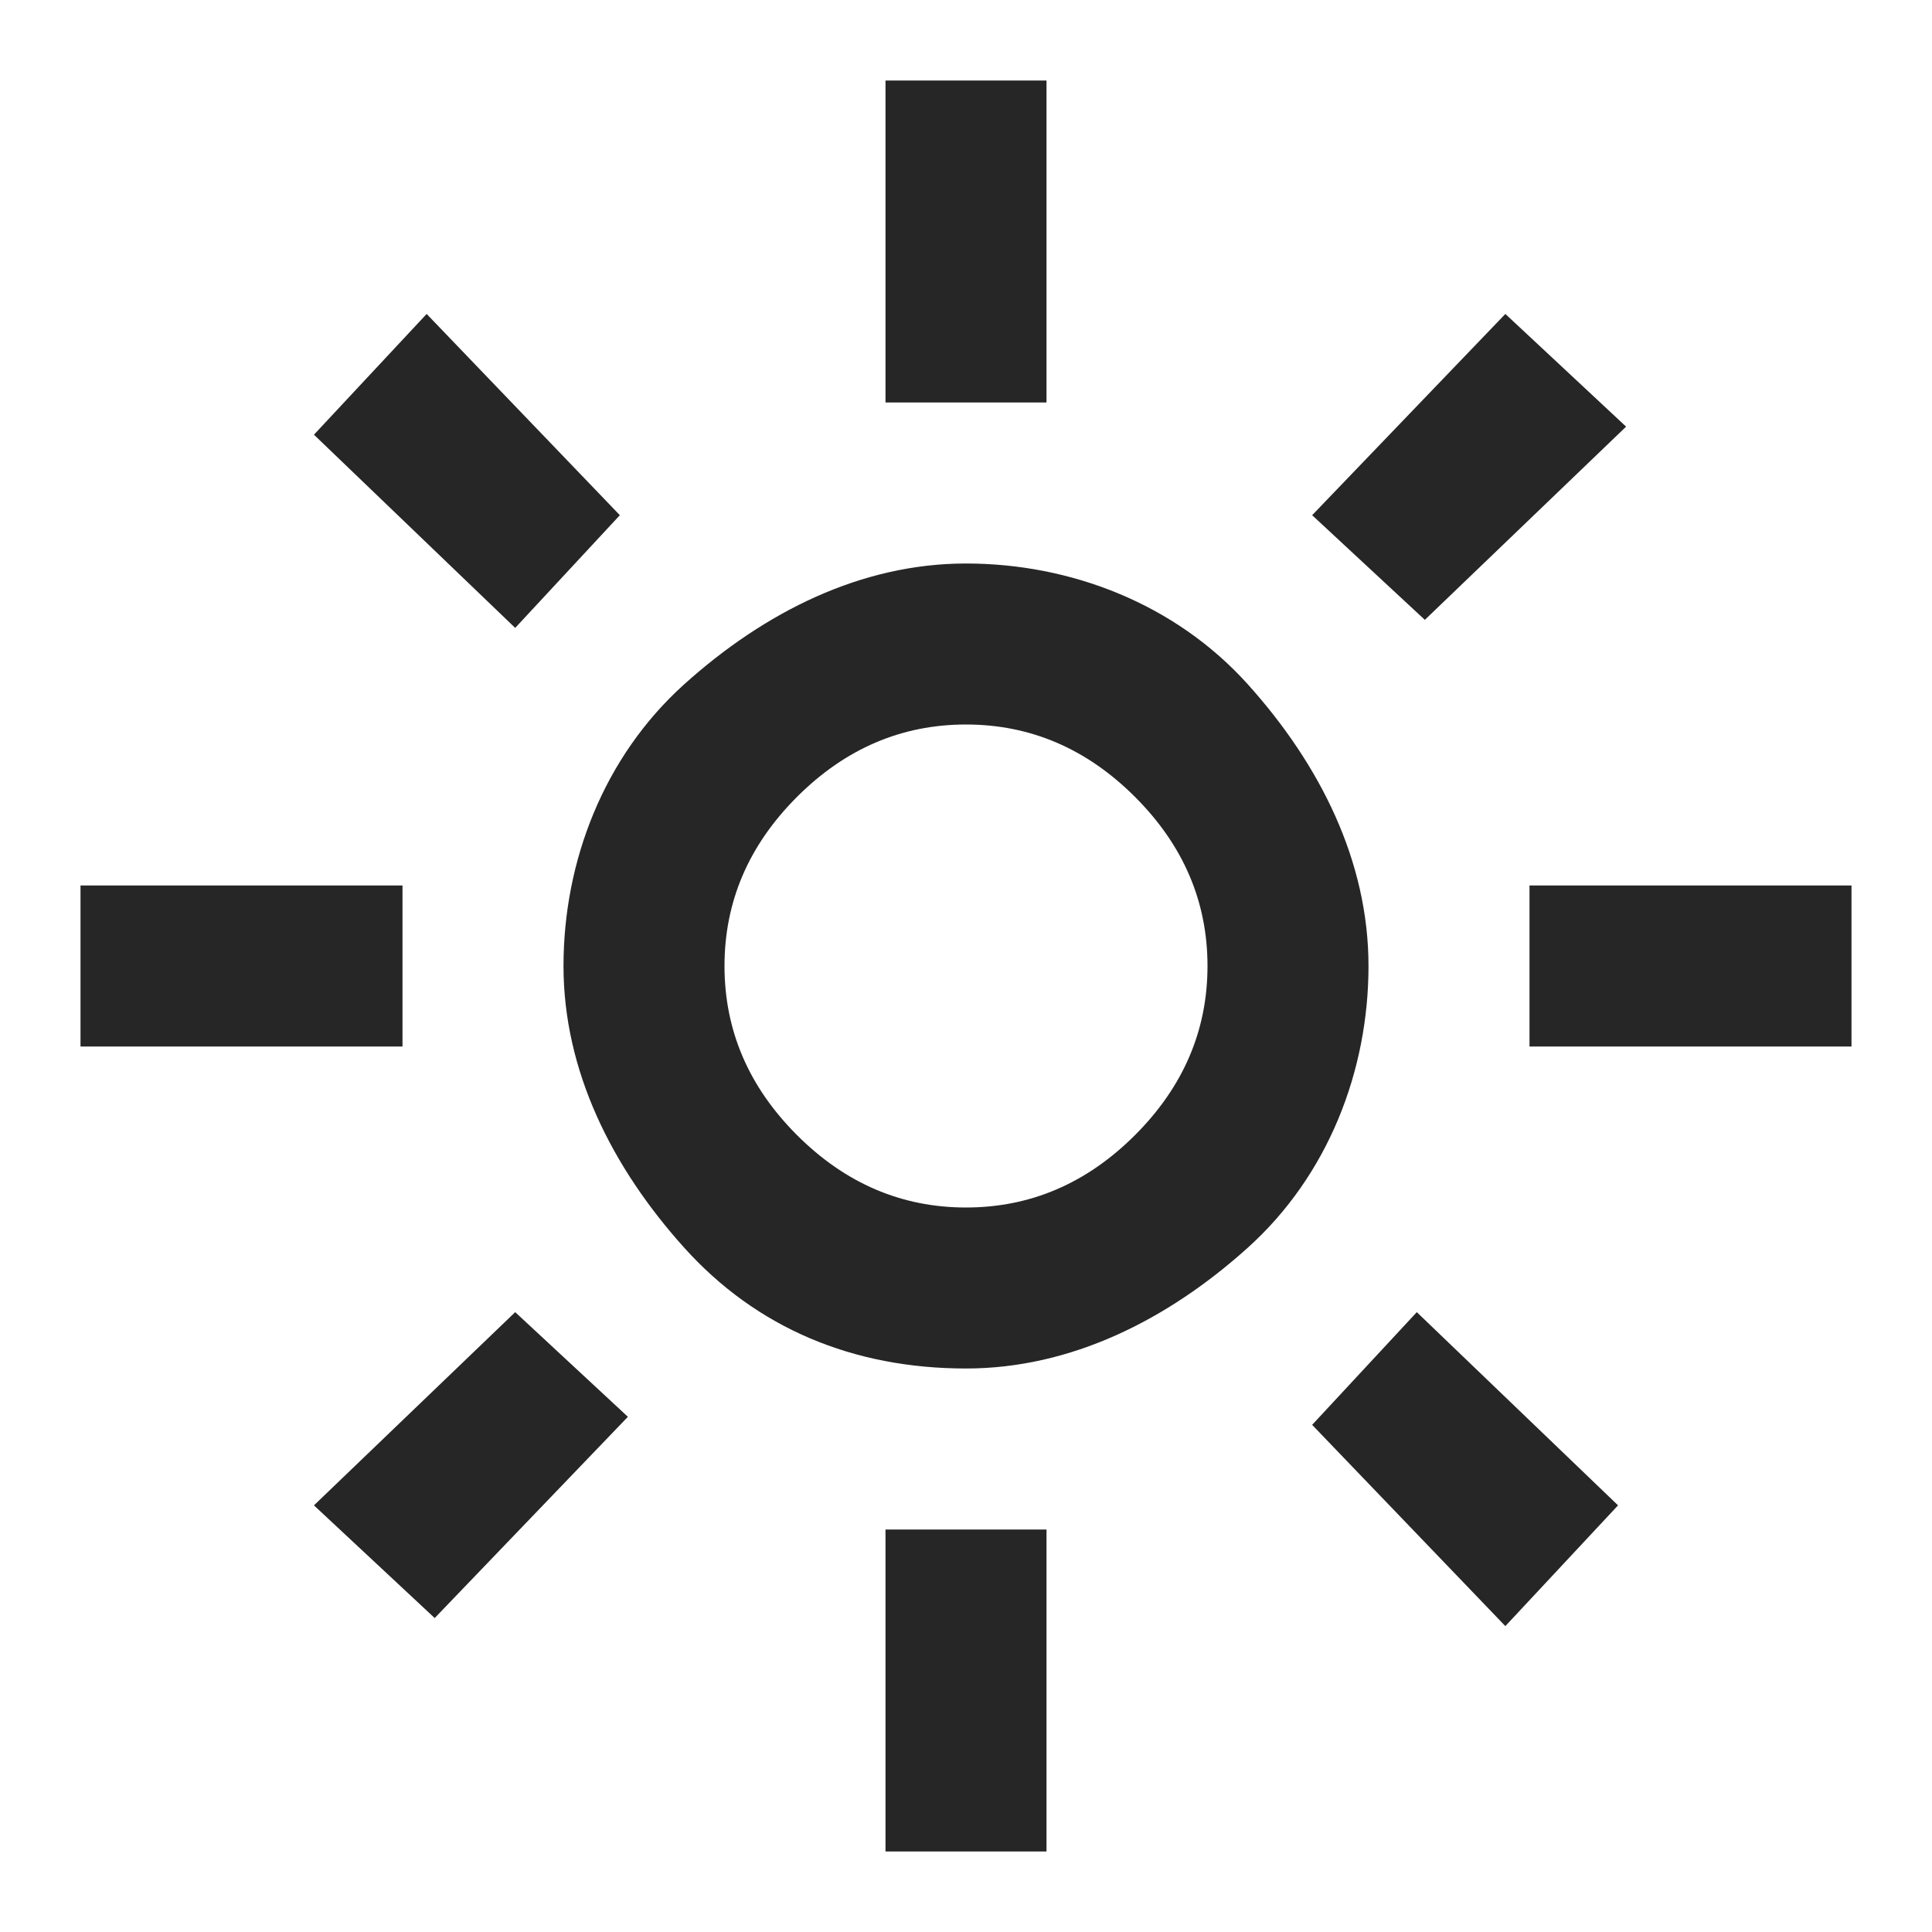
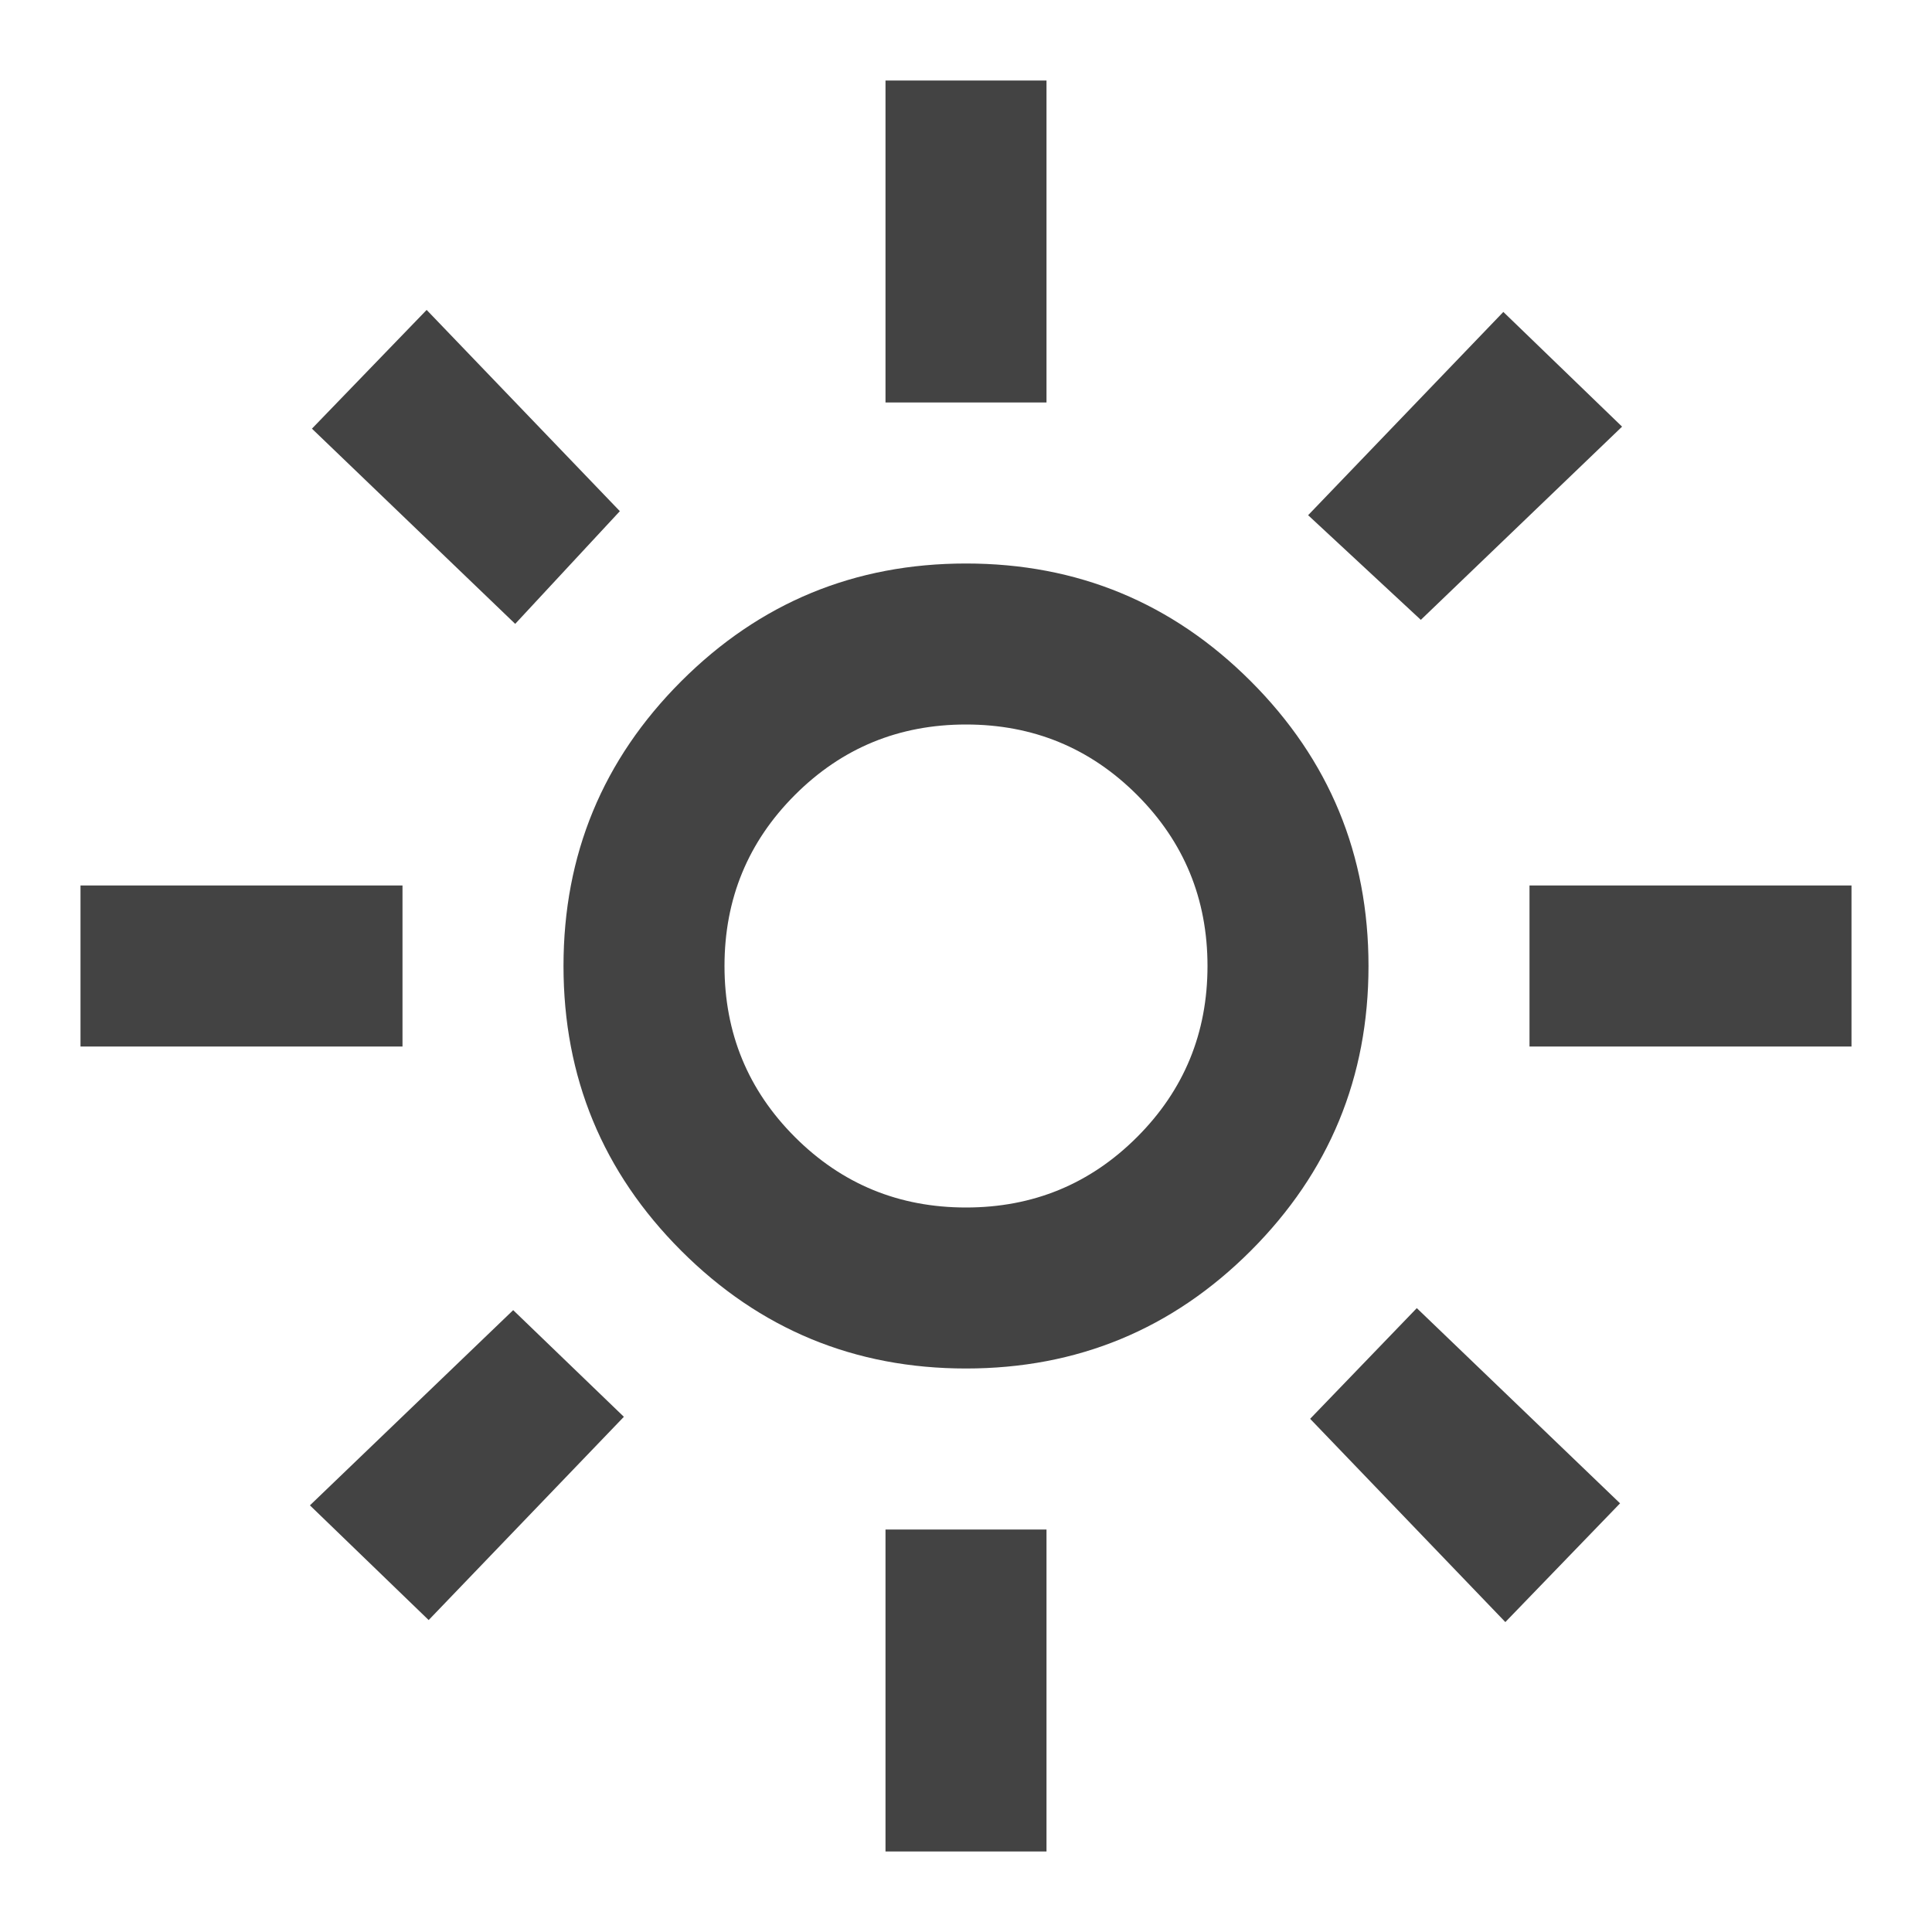
- <svg xmlns="http://www.w3.org/2000/svg" id="Capa_1" version="1.1" viewBox="0 0 24 24">
-   <defs>
-     <style>
-       .st0 {
-         fill: #262626;
-       }
-     </style>
-   </defs>
-   <path class="st0" d="M12,15c.8,0,1.5-.3,2.1-.9s.9-1.3.9-2.1-.3-1.5-.9-2.1-1.3-.9-2.1-.9-1.5.3-2.1.9-.9,1.3-.9,2.1.3,1.5.9,2.1,1.3.9,2.1.9ZM12,17c-1.4,0-2.6-.5-3.5-1.5s-1.5-2.2-1.5-3.5.5-2.6,1.5-3.5,2.2-1.5,3.5-1.5,2.6.5,3.5,1.5,1.5,2.2,1.5,3.5-.5,2.6-1.5,3.5-2.2,1.5-3.5,1.5ZM5,13H1v-2h4v2ZM23,13h-4v-2h4v2ZM11,5V1h2v4h-2ZM11,23v-4h2v4h-2ZM6.4,7.8l-2.5-2.4,1.4-1.5,2.4,2.5-1.3,1.4ZM18.7,20.2l-2.4-2.5,1.3-1.4,2.5,2.4-1.4,1.5ZM16.3,6.4l2.4-2.5,1.5,1.4-2.5,2.4-1.4-1.3ZM3.9,18.7l2.5-2.4,1.4,1.3-2.4,2.5-1.5-1.4Z" />
+ <svg xmlns="http://www.w3.org/2000/svg" height="24px" viewBox="0 -960 960 960" width="24px" fill="#434343">
+   <path d="M480-360q50 0 85-35t35-85q0-50-35-85t-85-35q-50 0-85 35t-35 85q0 50 35 85t85 35Zm0 80q-83 0-141.5-58.5T280-480q0-83 58.5-141.5T480-680q83 0 141.5 58.5T680-480q0 83-58.5 141.5T480-280ZM200-440H40v-80h160v80Zm720 0H760v-80h160v80ZM440-760v-160h80v160h-80Zm0 720v-160h80v160h-80ZM256-650l-101-97 57-59 96 100-52 56Zm492 496-97-101 53-55 101 97-57 59Zm-98-550 97-101 59 57-100 96-56-52ZM154-212l101-97 55 53-97 101-59-57Zm326-268Z" />
</svg>
